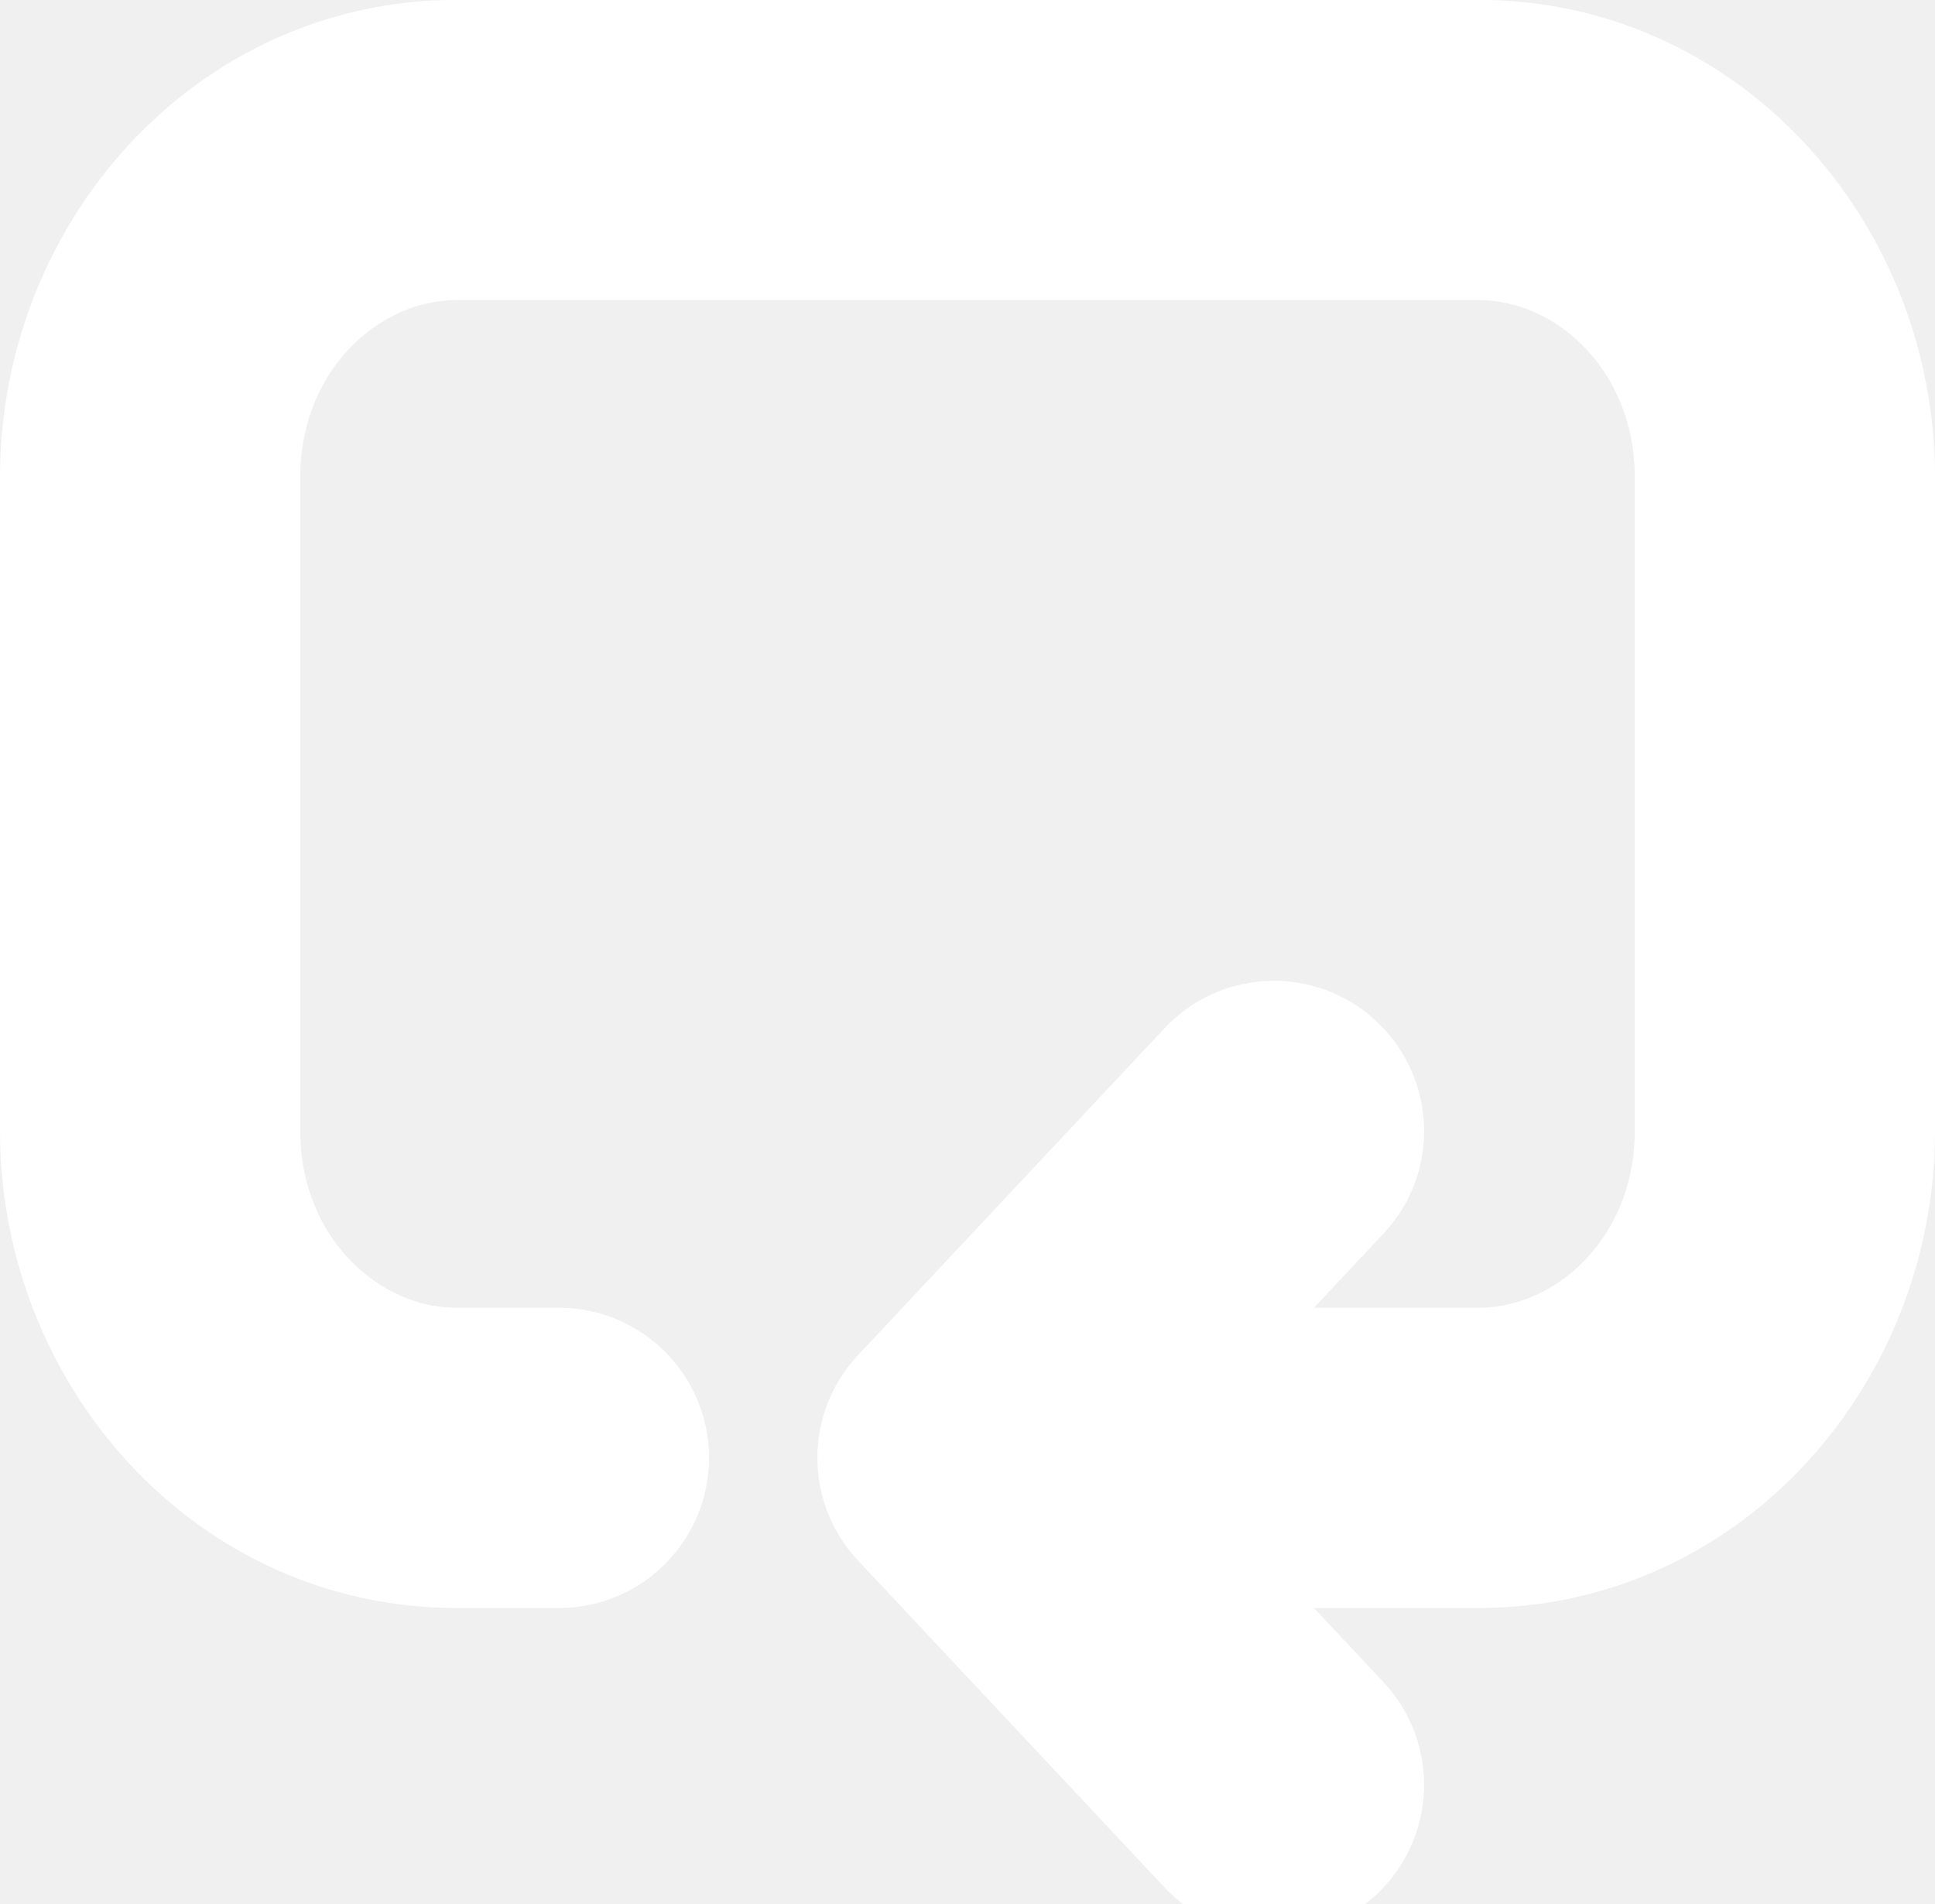
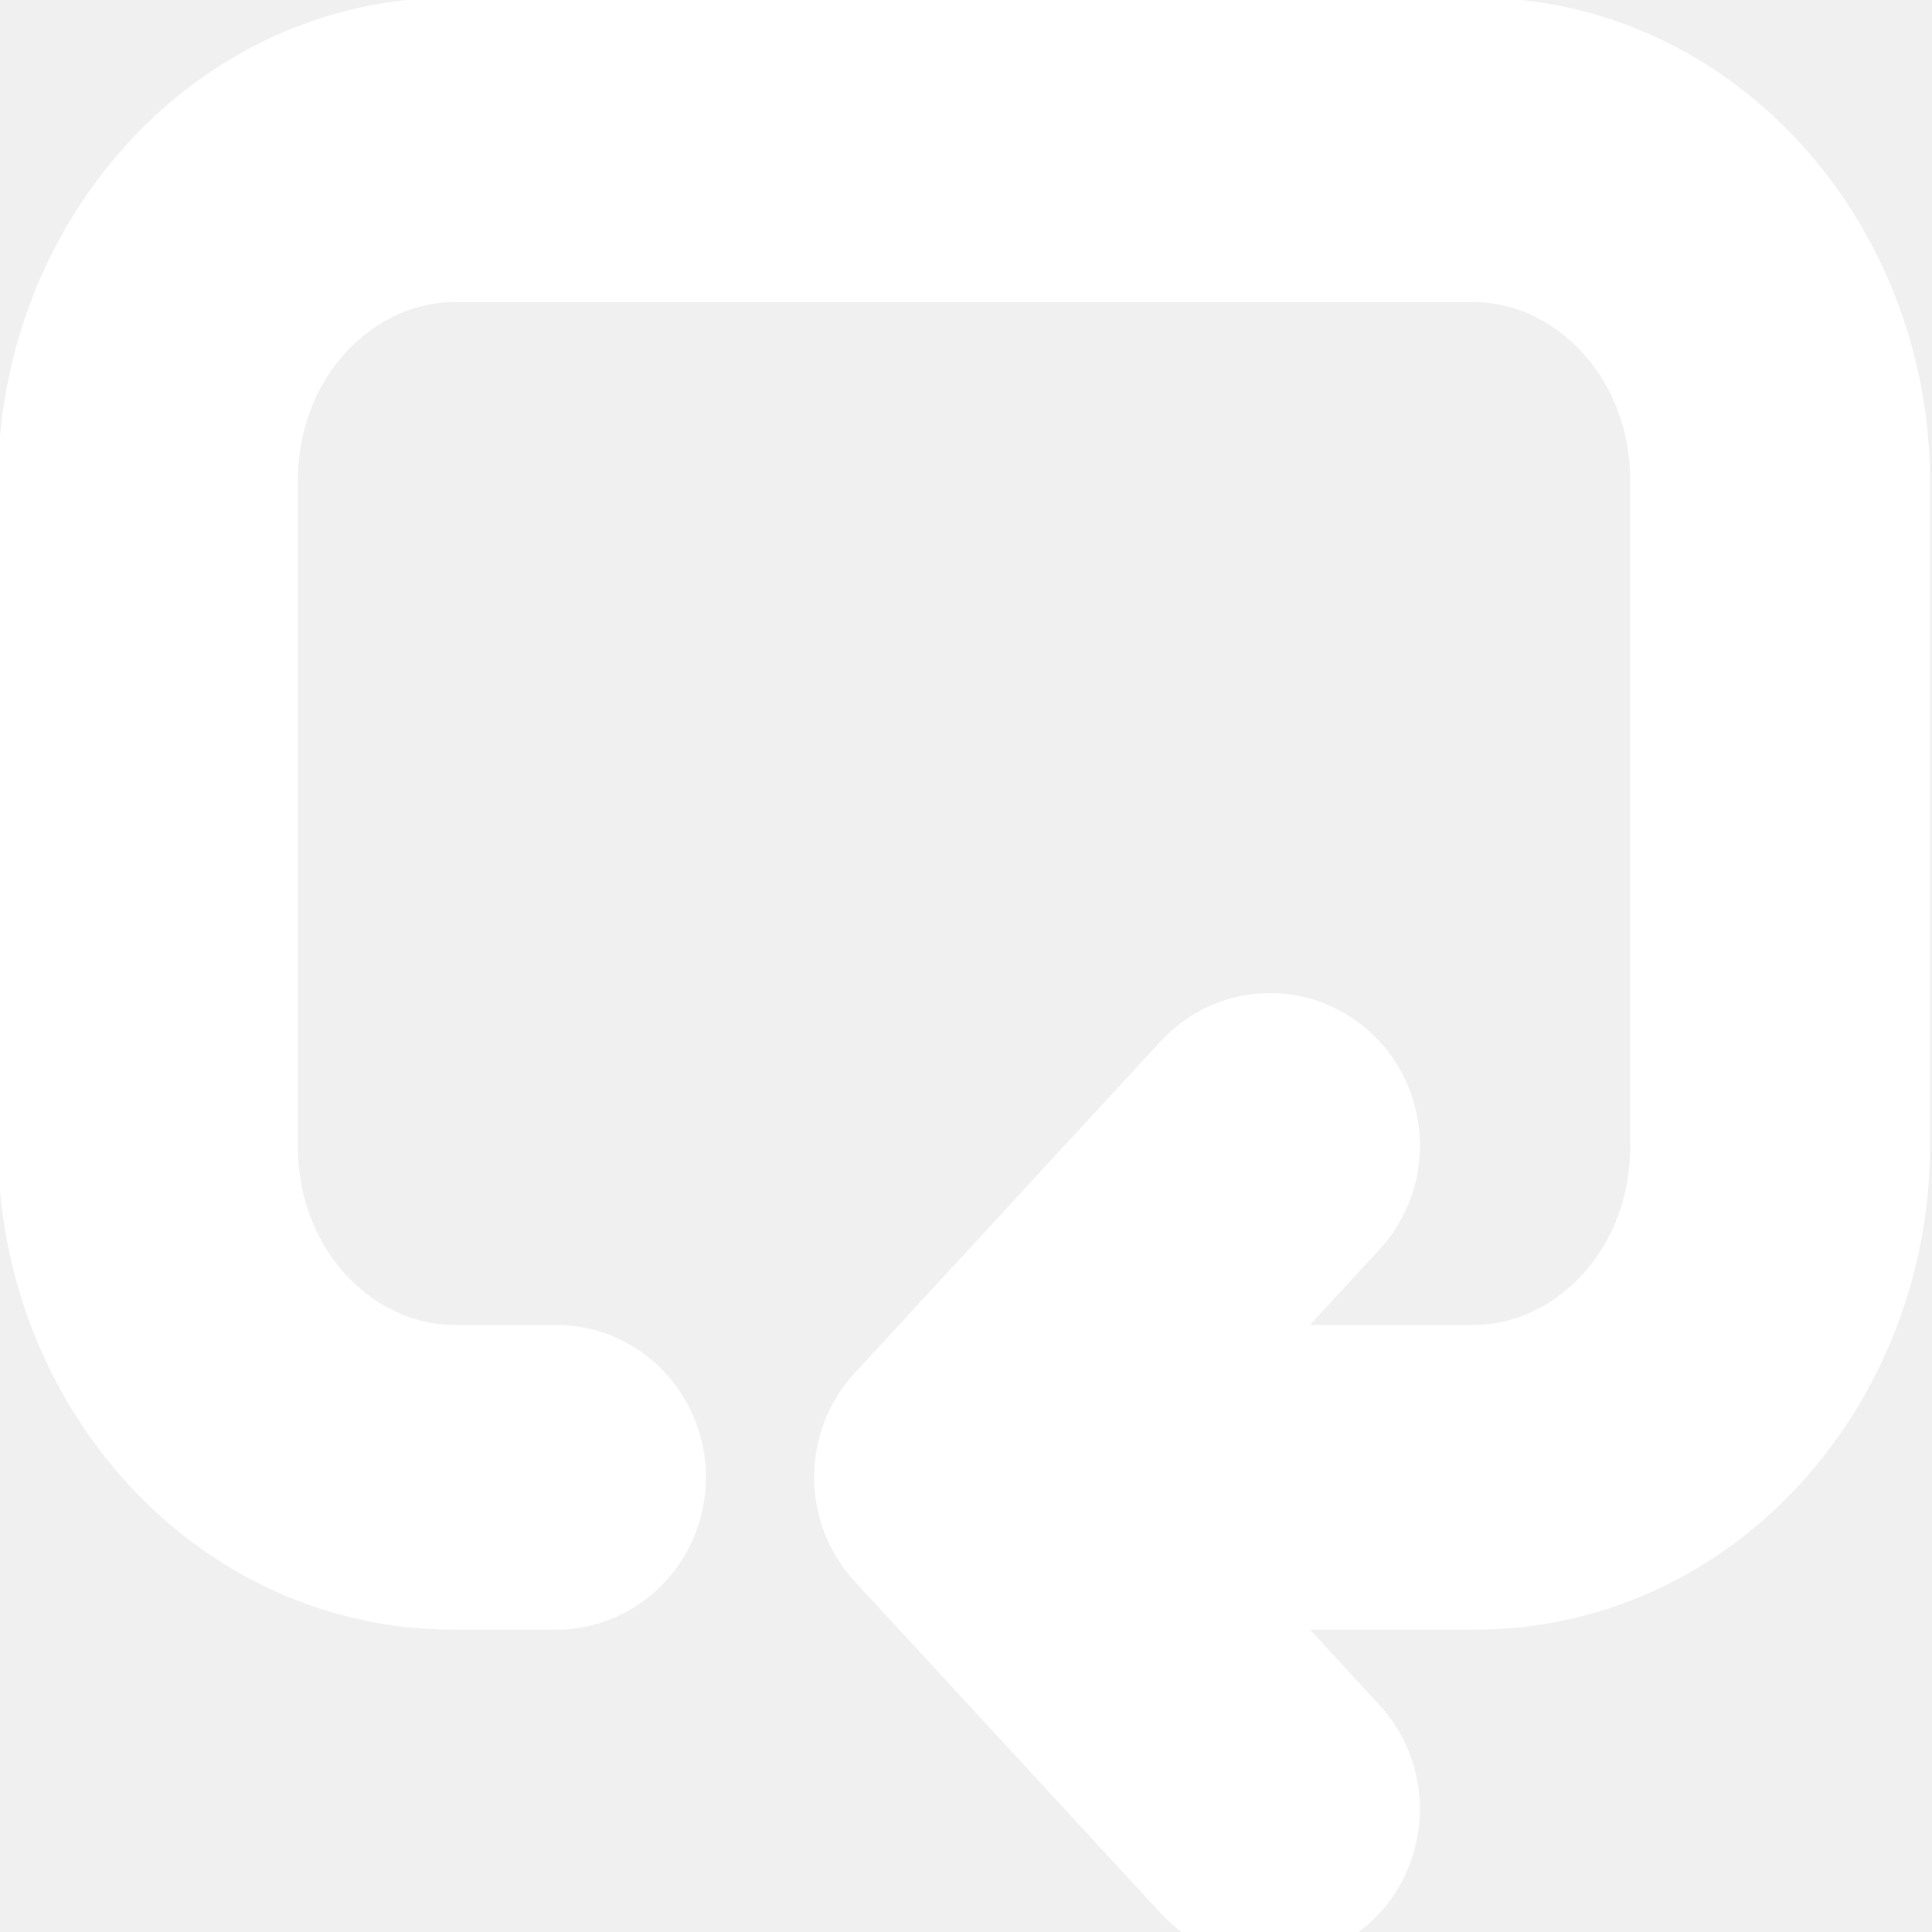
- <svg xmlns="http://www.w3.org/2000/svg" version="1.1" width="14.5" height="14.264" viewBox="0,0,14.5,14.264">
-   <g transform="translate(-233.25,-172.75)">
+ <svg xmlns="http://www.w3.org/2000/svg" version="1.1" width="24" height="24" viewBox="0 0 24 24">
+   <g transform="translate(-386.1 -290.7) scale(1.6552 1.6826)">
    <g data-paper-data="{&quot;isPaintingLayer&quot;:true}" fill="#ffffff" fill-rule="nonzero" stroke="#ffffff" stroke-width="0.5" stroke-linecap="butt" stroke-linejoin="miter" stroke-miterlimit="10" stroke-dasharray="" stroke-dashoffset="0" style="mix-blend-mode: normal">
      <path d="M242.159,180.626c0.331,-0.352 0.884,-0.37 1.236,-0.039c0.352,0.331 0.371,0.884 0.04,1.236l-0.916,0.977h1.809c0.733,0 1.422,-0.651 1.422,-1.575v-4.901c-0,-0.924 -0.689,-1.575 -1.422,-1.575h-7.656c-0.733,0 -1.422,0.651 -1.422,1.575v4.901c0,0.924 0.689,1.575 1.422,1.575h0.766c0.483,0 0.875,0.392 0.875,0.875c-0,0.483 -0.392,0.875 -0.875,0.875h-0.766c-1.804,0 -3.172,-1.543 -3.172,-3.325v-4.901c0,-1.782 1.368,-3.325 3.172,-3.325h7.656c1.804,0 3.172,1.543 3.172,3.325v4.901c-0,1.782 -1.368,3.325 -3.172,3.325h-1.808l0.915,0.977c0.33,0.352 0.312,0.906 -0.04,1.236c-0.352,0.33 -0.906,0.312 -1.236,-0.04l-2.297,-2.45c-0.316,-0.337 -0.316,-0.861 0,-1.197z" />
    </g>
  </g>
</svg>
